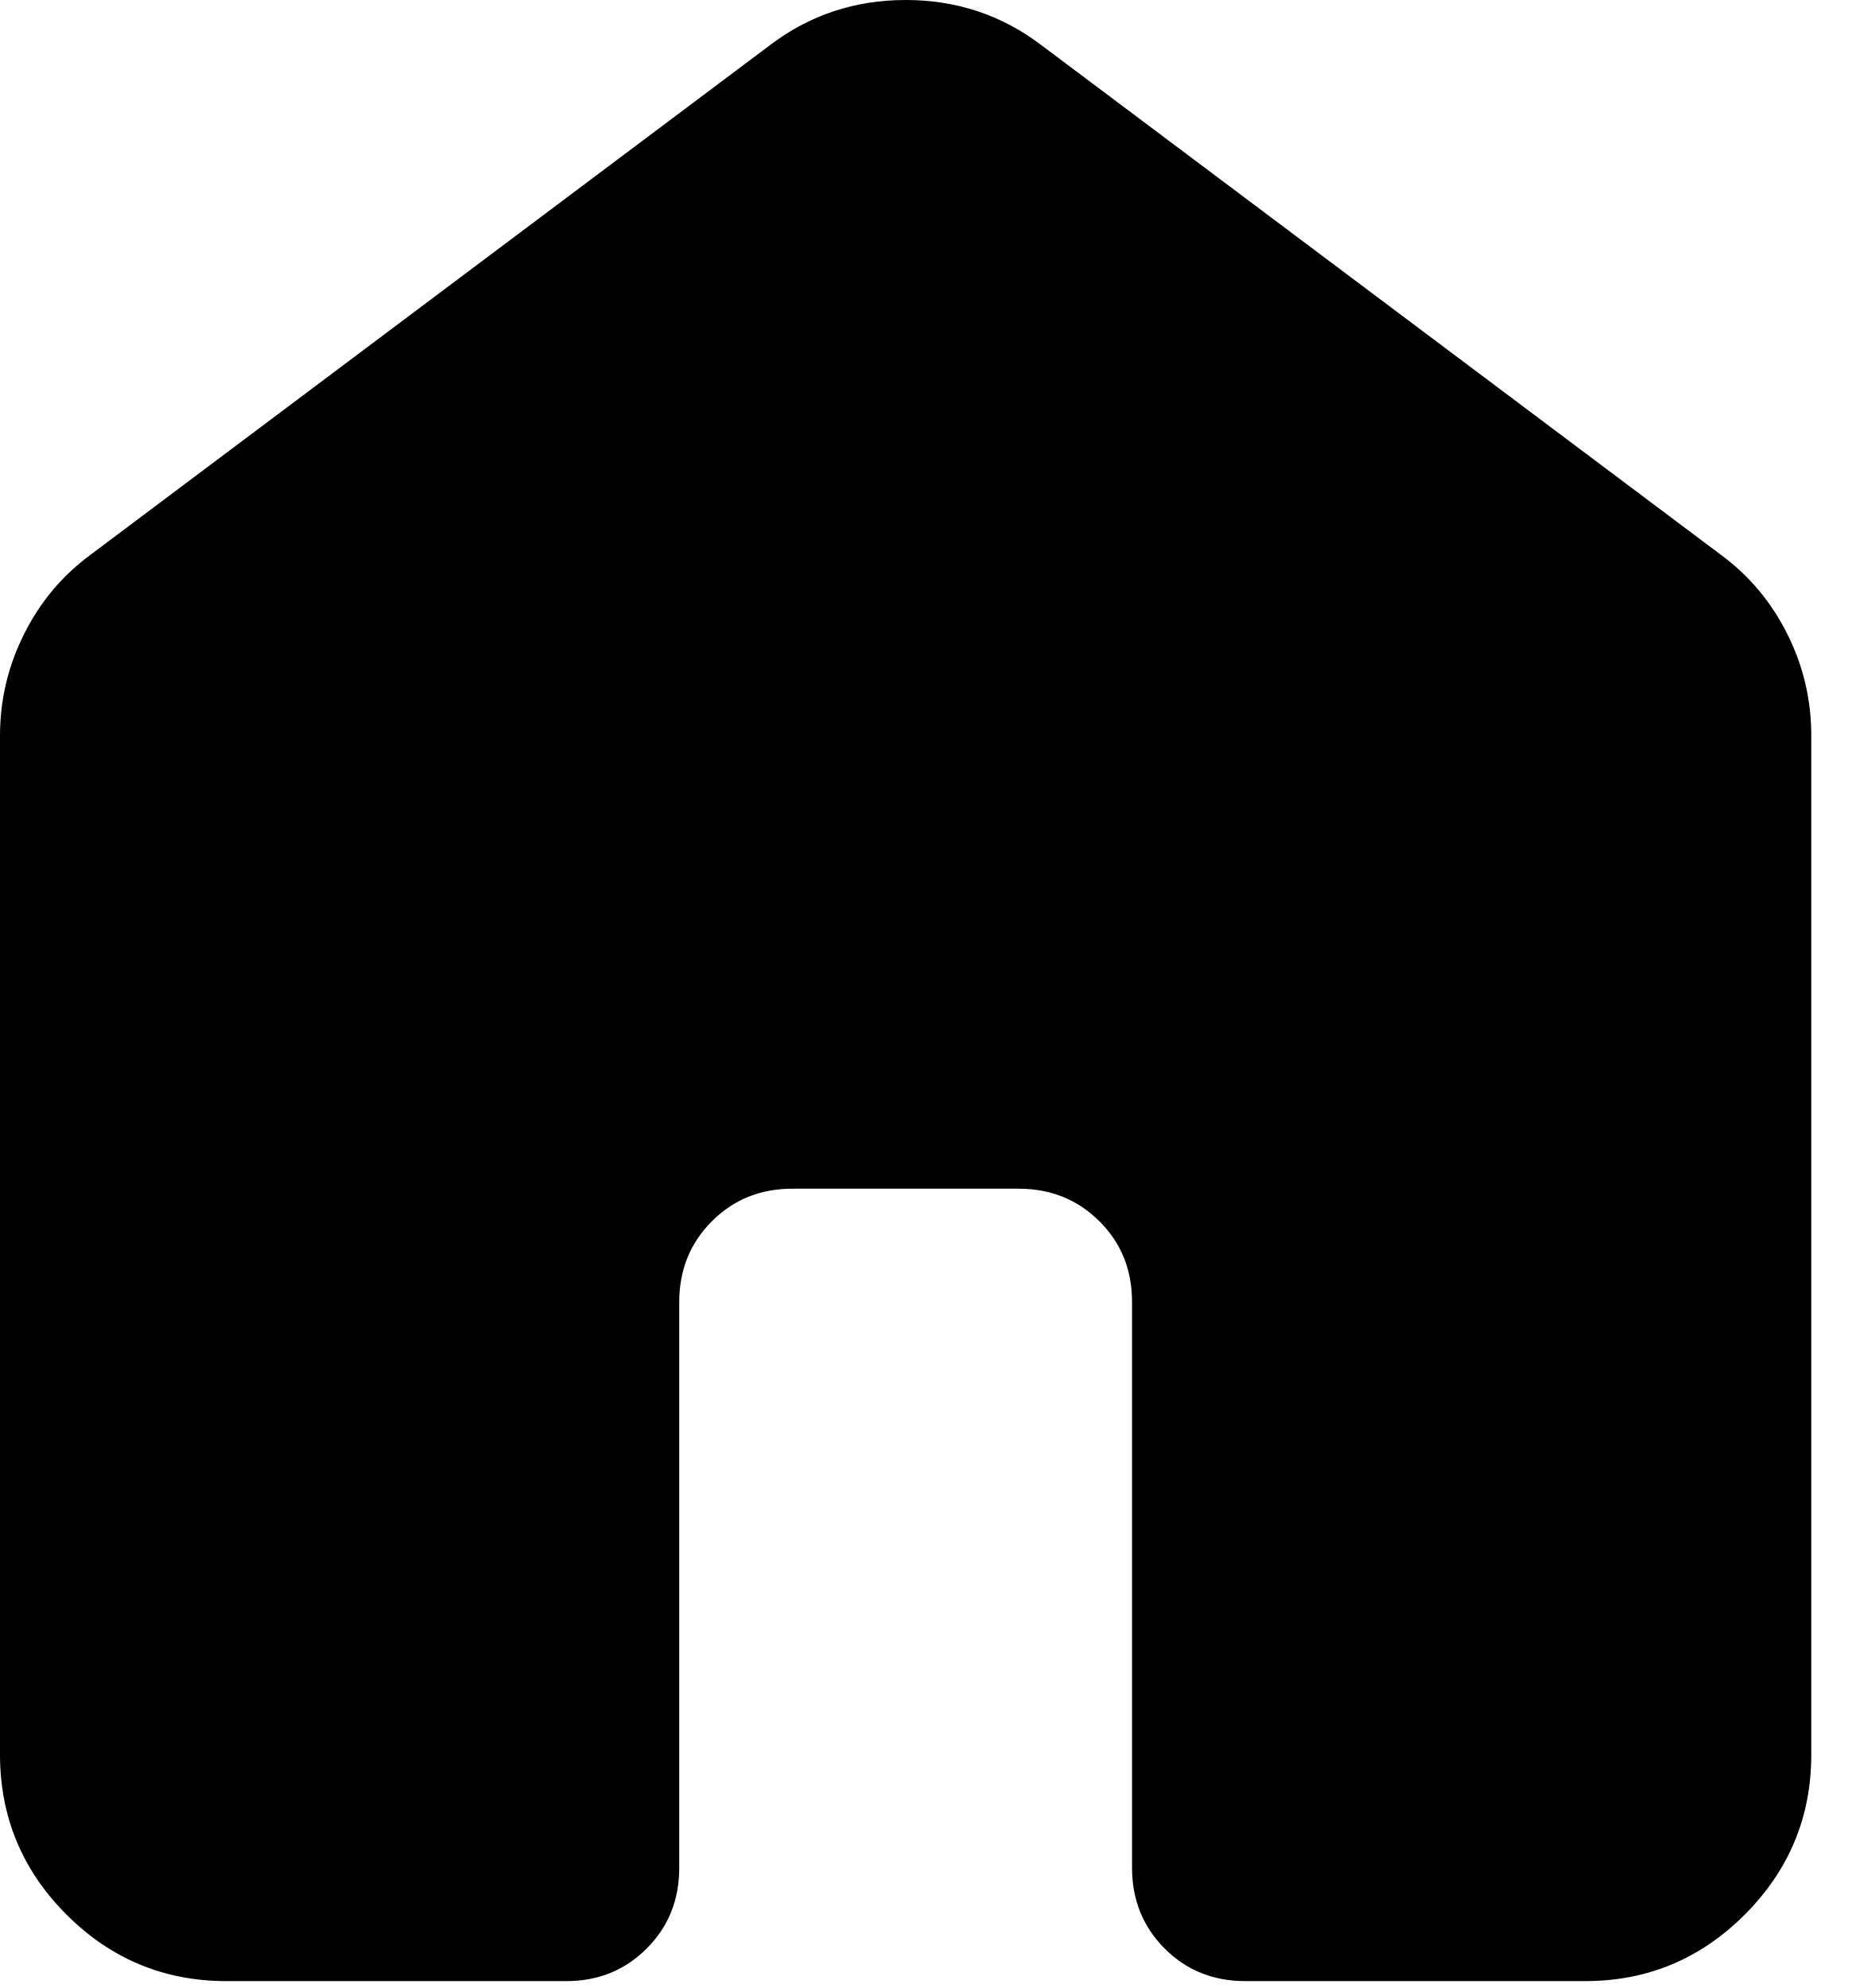
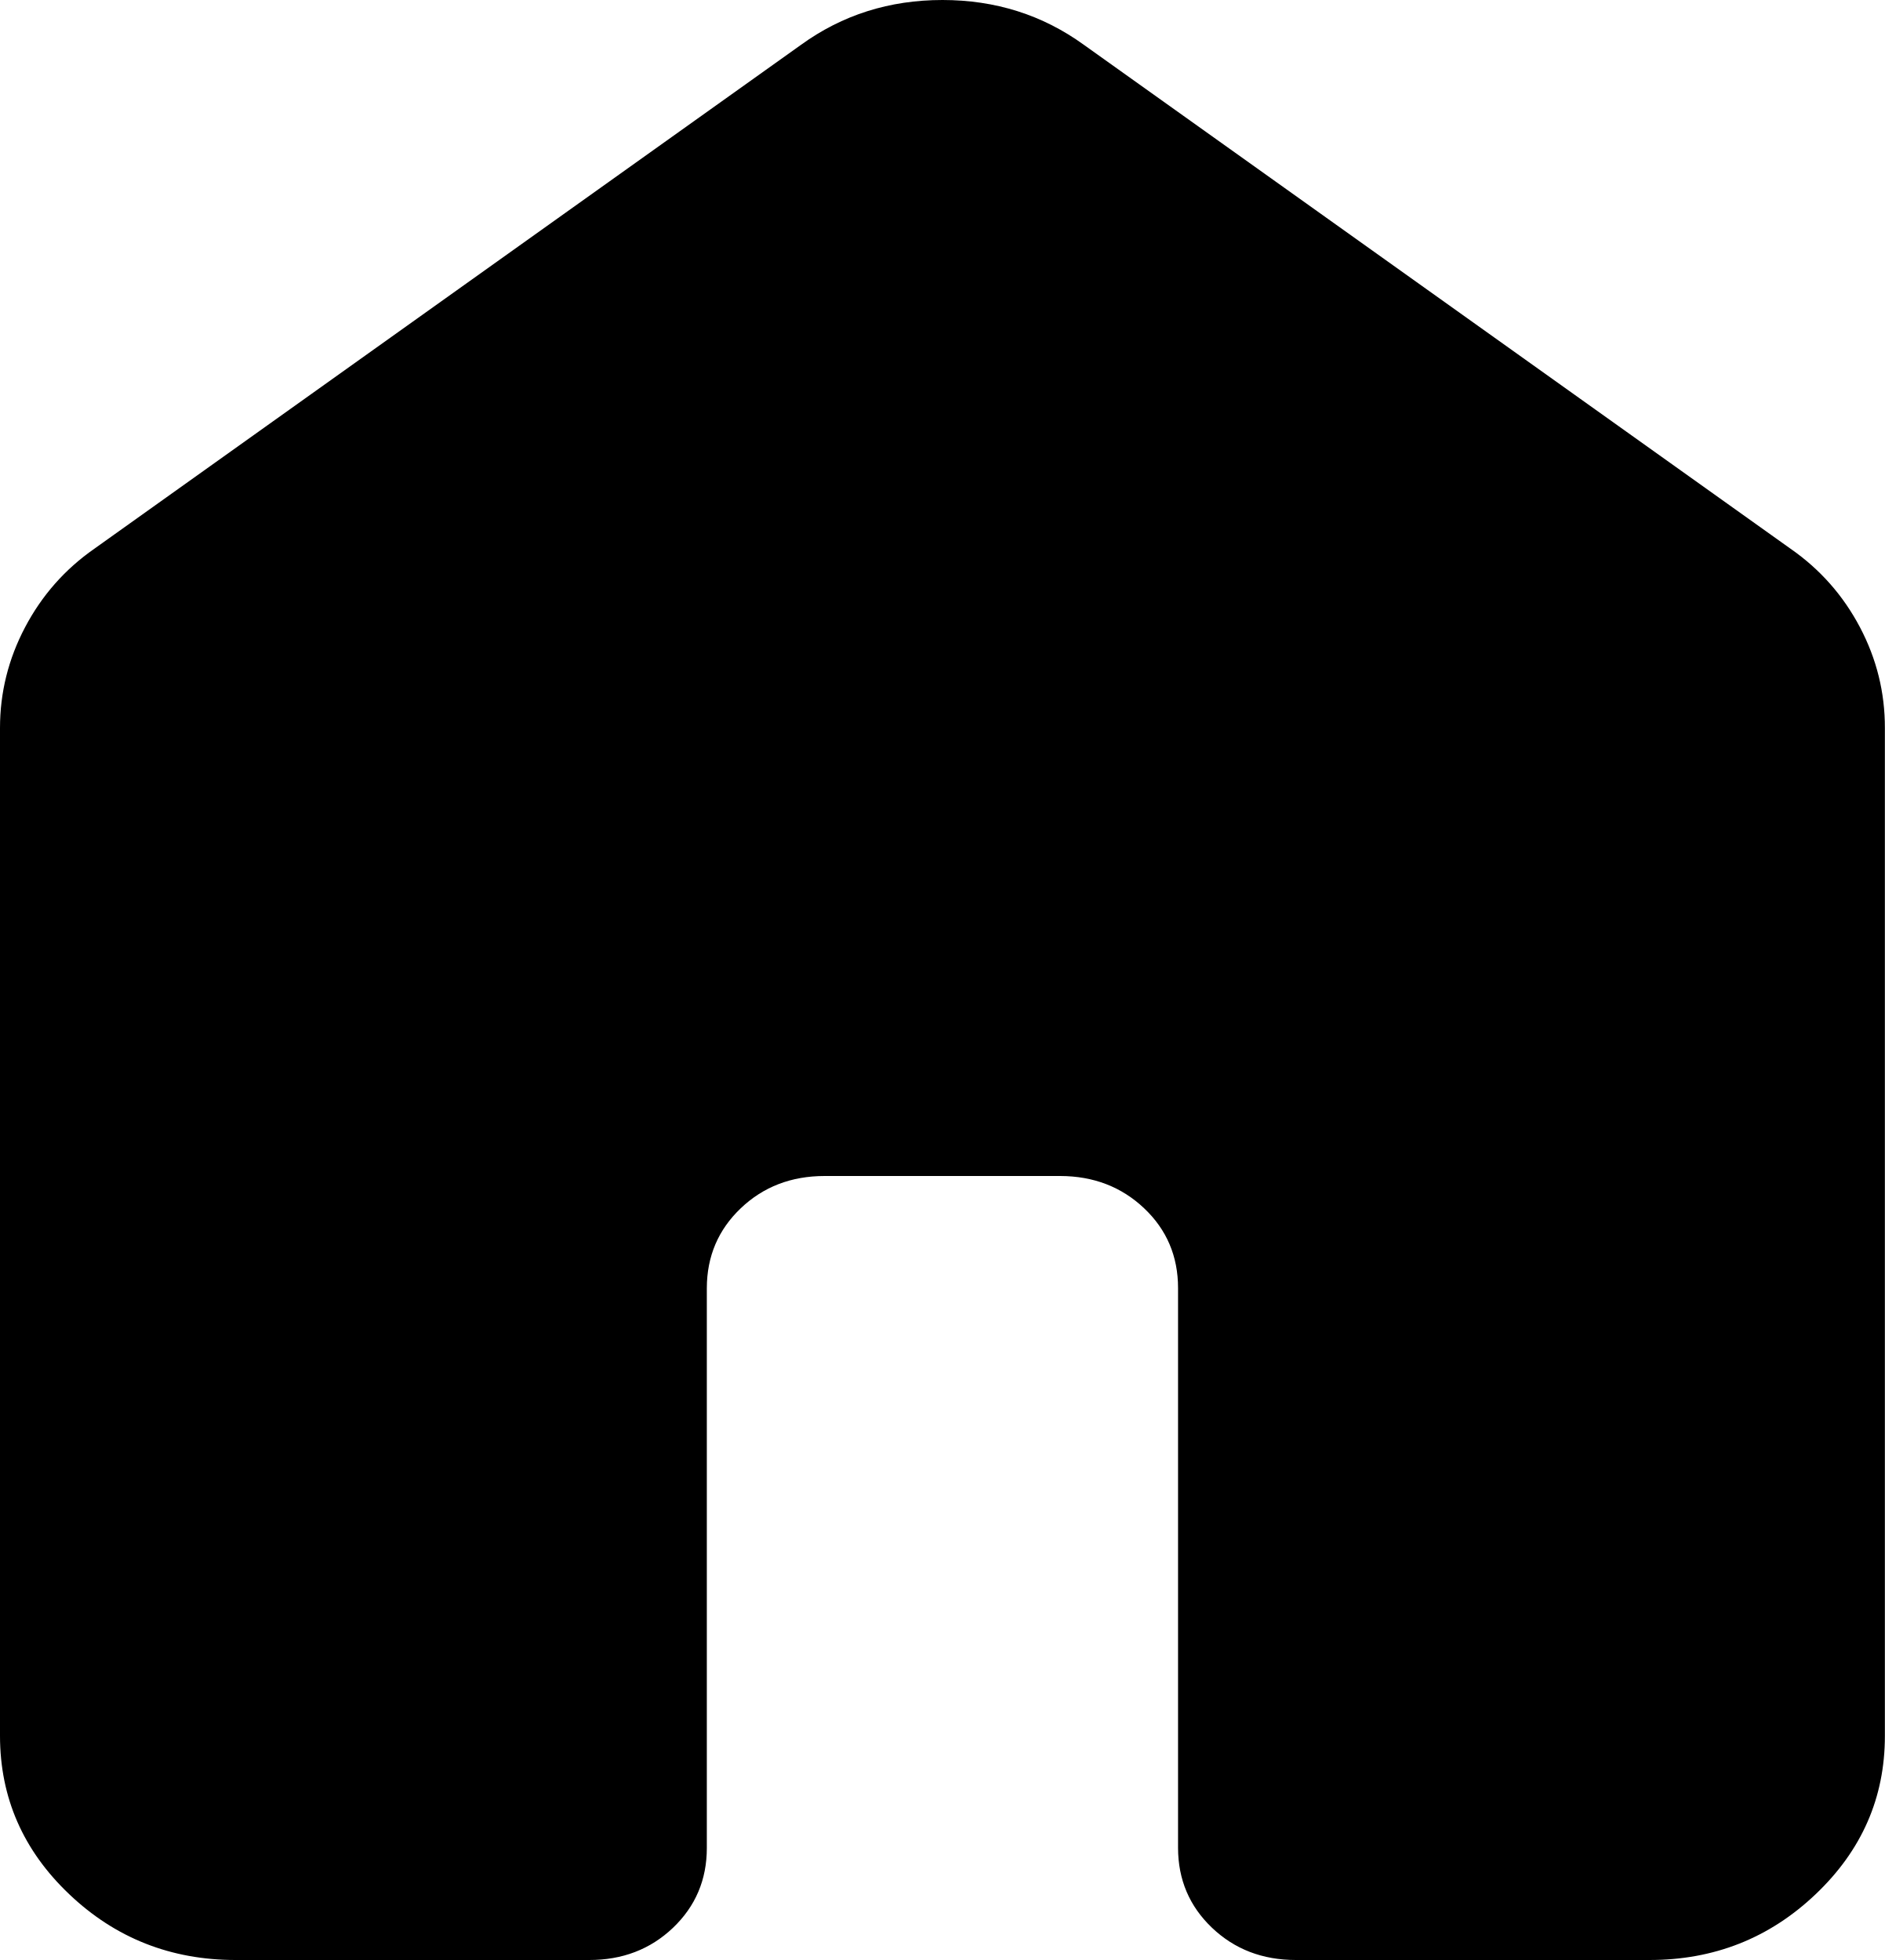
- <svg xmlns="http://www.w3.org/2000/svg" width="28" height="30" viewBox="0 0 28 30" fill="none">
-   <path d="M0 26.479V11.104C0 10.563 0.121 10.051 0.364 9.567C0.606 9.083 0.941 8.684 1.367 8.371L11.617 0.683C12.215 0.228 12.898 0 13.667 0C14.435 0 15.119 0.228 15.717 0.683L25.967 8.371C26.394 8.684 26.729 9.083 26.971 9.567C27.214 10.051 27.334 10.563 27.333 11.104V26.479C27.333 27.419 26.998 28.223 26.329 28.893C25.659 29.563 24.855 29.897 23.917 29.896H18.792C18.308 29.896 17.902 29.732 17.575 29.404C17.248 29.076 17.084 28.67 17.083 28.188V19.646C17.083 19.162 16.919 18.756 16.591 18.43C16.263 18.103 15.858 17.939 15.375 17.938H11.958C11.474 17.938 11.069 18.102 10.742 18.43C10.415 18.758 10.251 19.163 10.25 19.646V28.188C10.25 28.672 10.086 29.078 9.758 29.405C9.43 29.733 9.025 29.897 8.542 29.896H3.417C2.477 29.896 1.673 29.562 1.004 28.893C0.336 28.224 0.001 27.42 0 26.479Z" fill="black" />
+ <svg xmlns="http://www.w3.org/2000/svg" width="25" height="26" viewBox="0 0 25 26" fill="none">
+   <path d="M0 23.029V9.657C0 9.187 0.111 8.741 0.333 8.32C0.555 7.899 0.86 7.552 1.25 7.28L10.625 0.594C11.172 0.198 11.797 0 12.5 0C13.203 0 13.828 0.198 14.375 0.594L23.75 7.28C24.141 7.552 24.447 7.899 24.669 8.32C24.891 8.741 25.001 9.187 25 9.657V23.029C25 23.846 24.694 24.546 24.081 25.128C23.469 25.71 22.733 26.001 21.875 26H17.188C16.745 26 16.374 25.857 16.075 25.572C15.776 25.287 15.626 24.934 15.625 24.514V17.086C15.625 16.665 15.475 16.312 15.175 16.028C14.875 15.744 14.504 15.601 14.062 15.6H10.938C10.495 15.6 10.124 15.743 9.825 16.028C9.526 16.313 9.376 16.666 9.375 17.086V24.514C9.375 24.935 9.225 25.288 8.925 25.574C8.625 25.859 8.254 26.001 7.812 26H3.125C2.266 26 1.53 25.709 0.919 25.128C0.307 24.547 0.001 23.847 0 23.029Z" fill="black" />
</svg>
